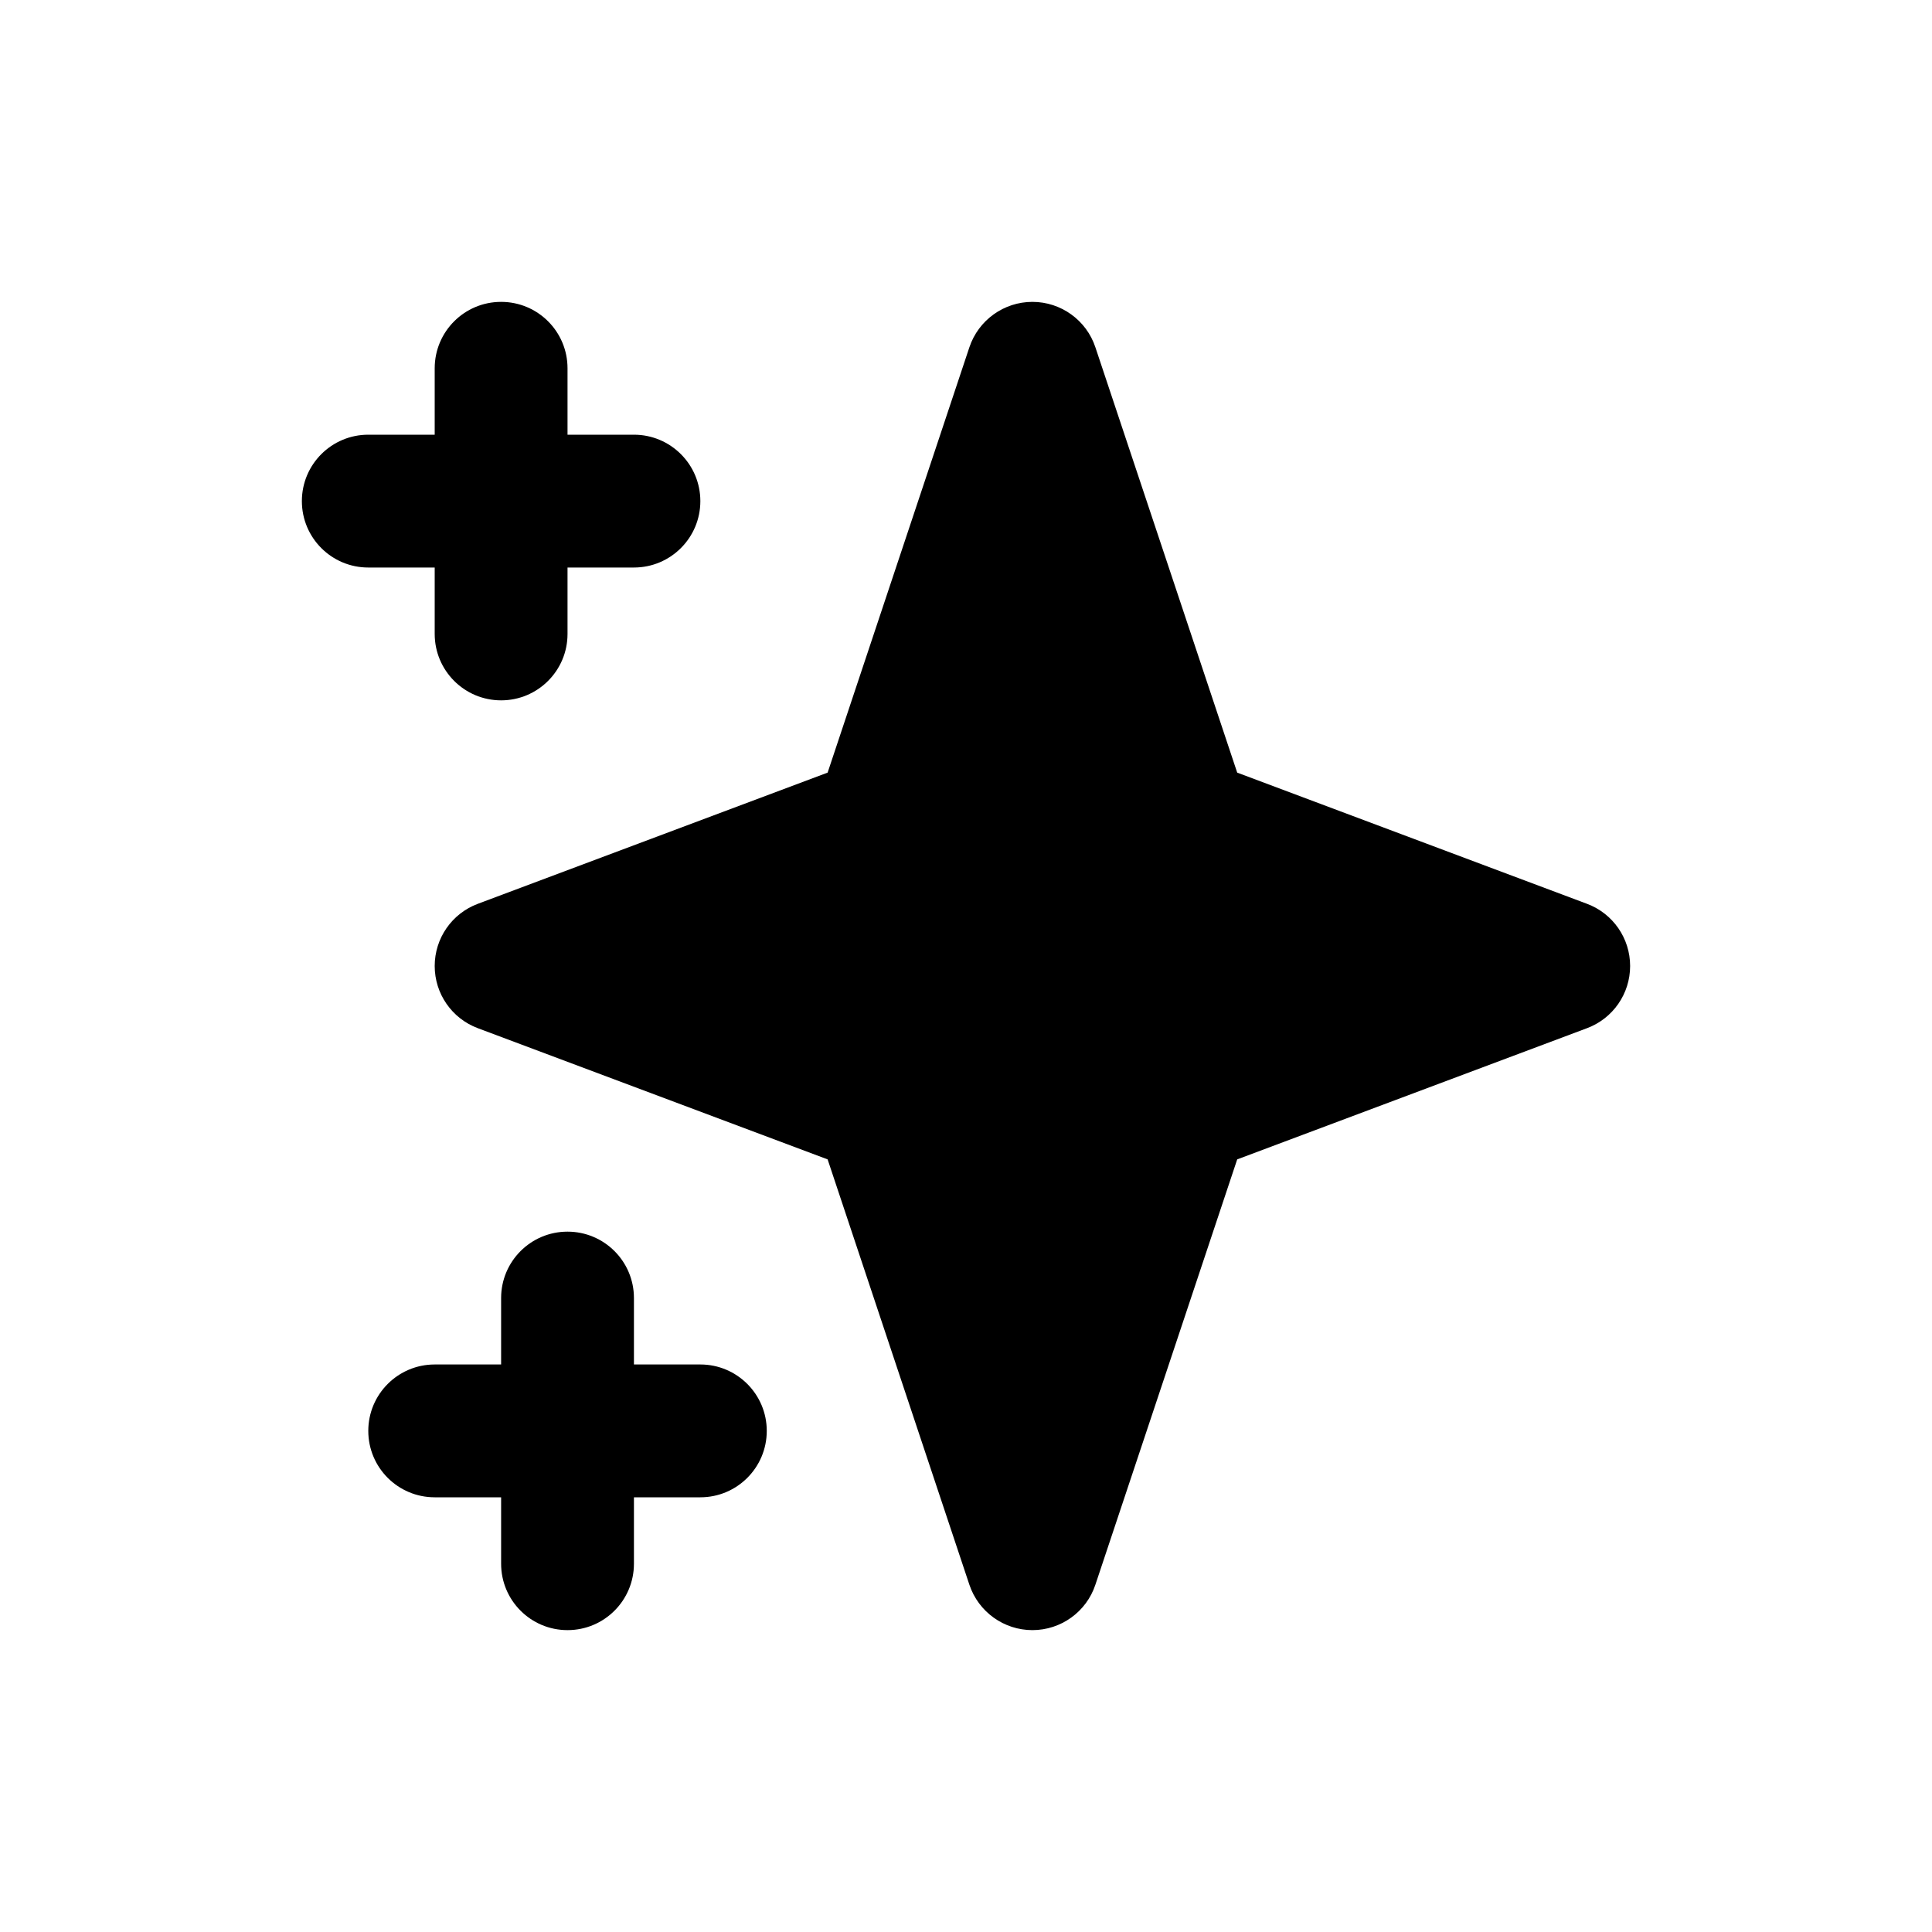
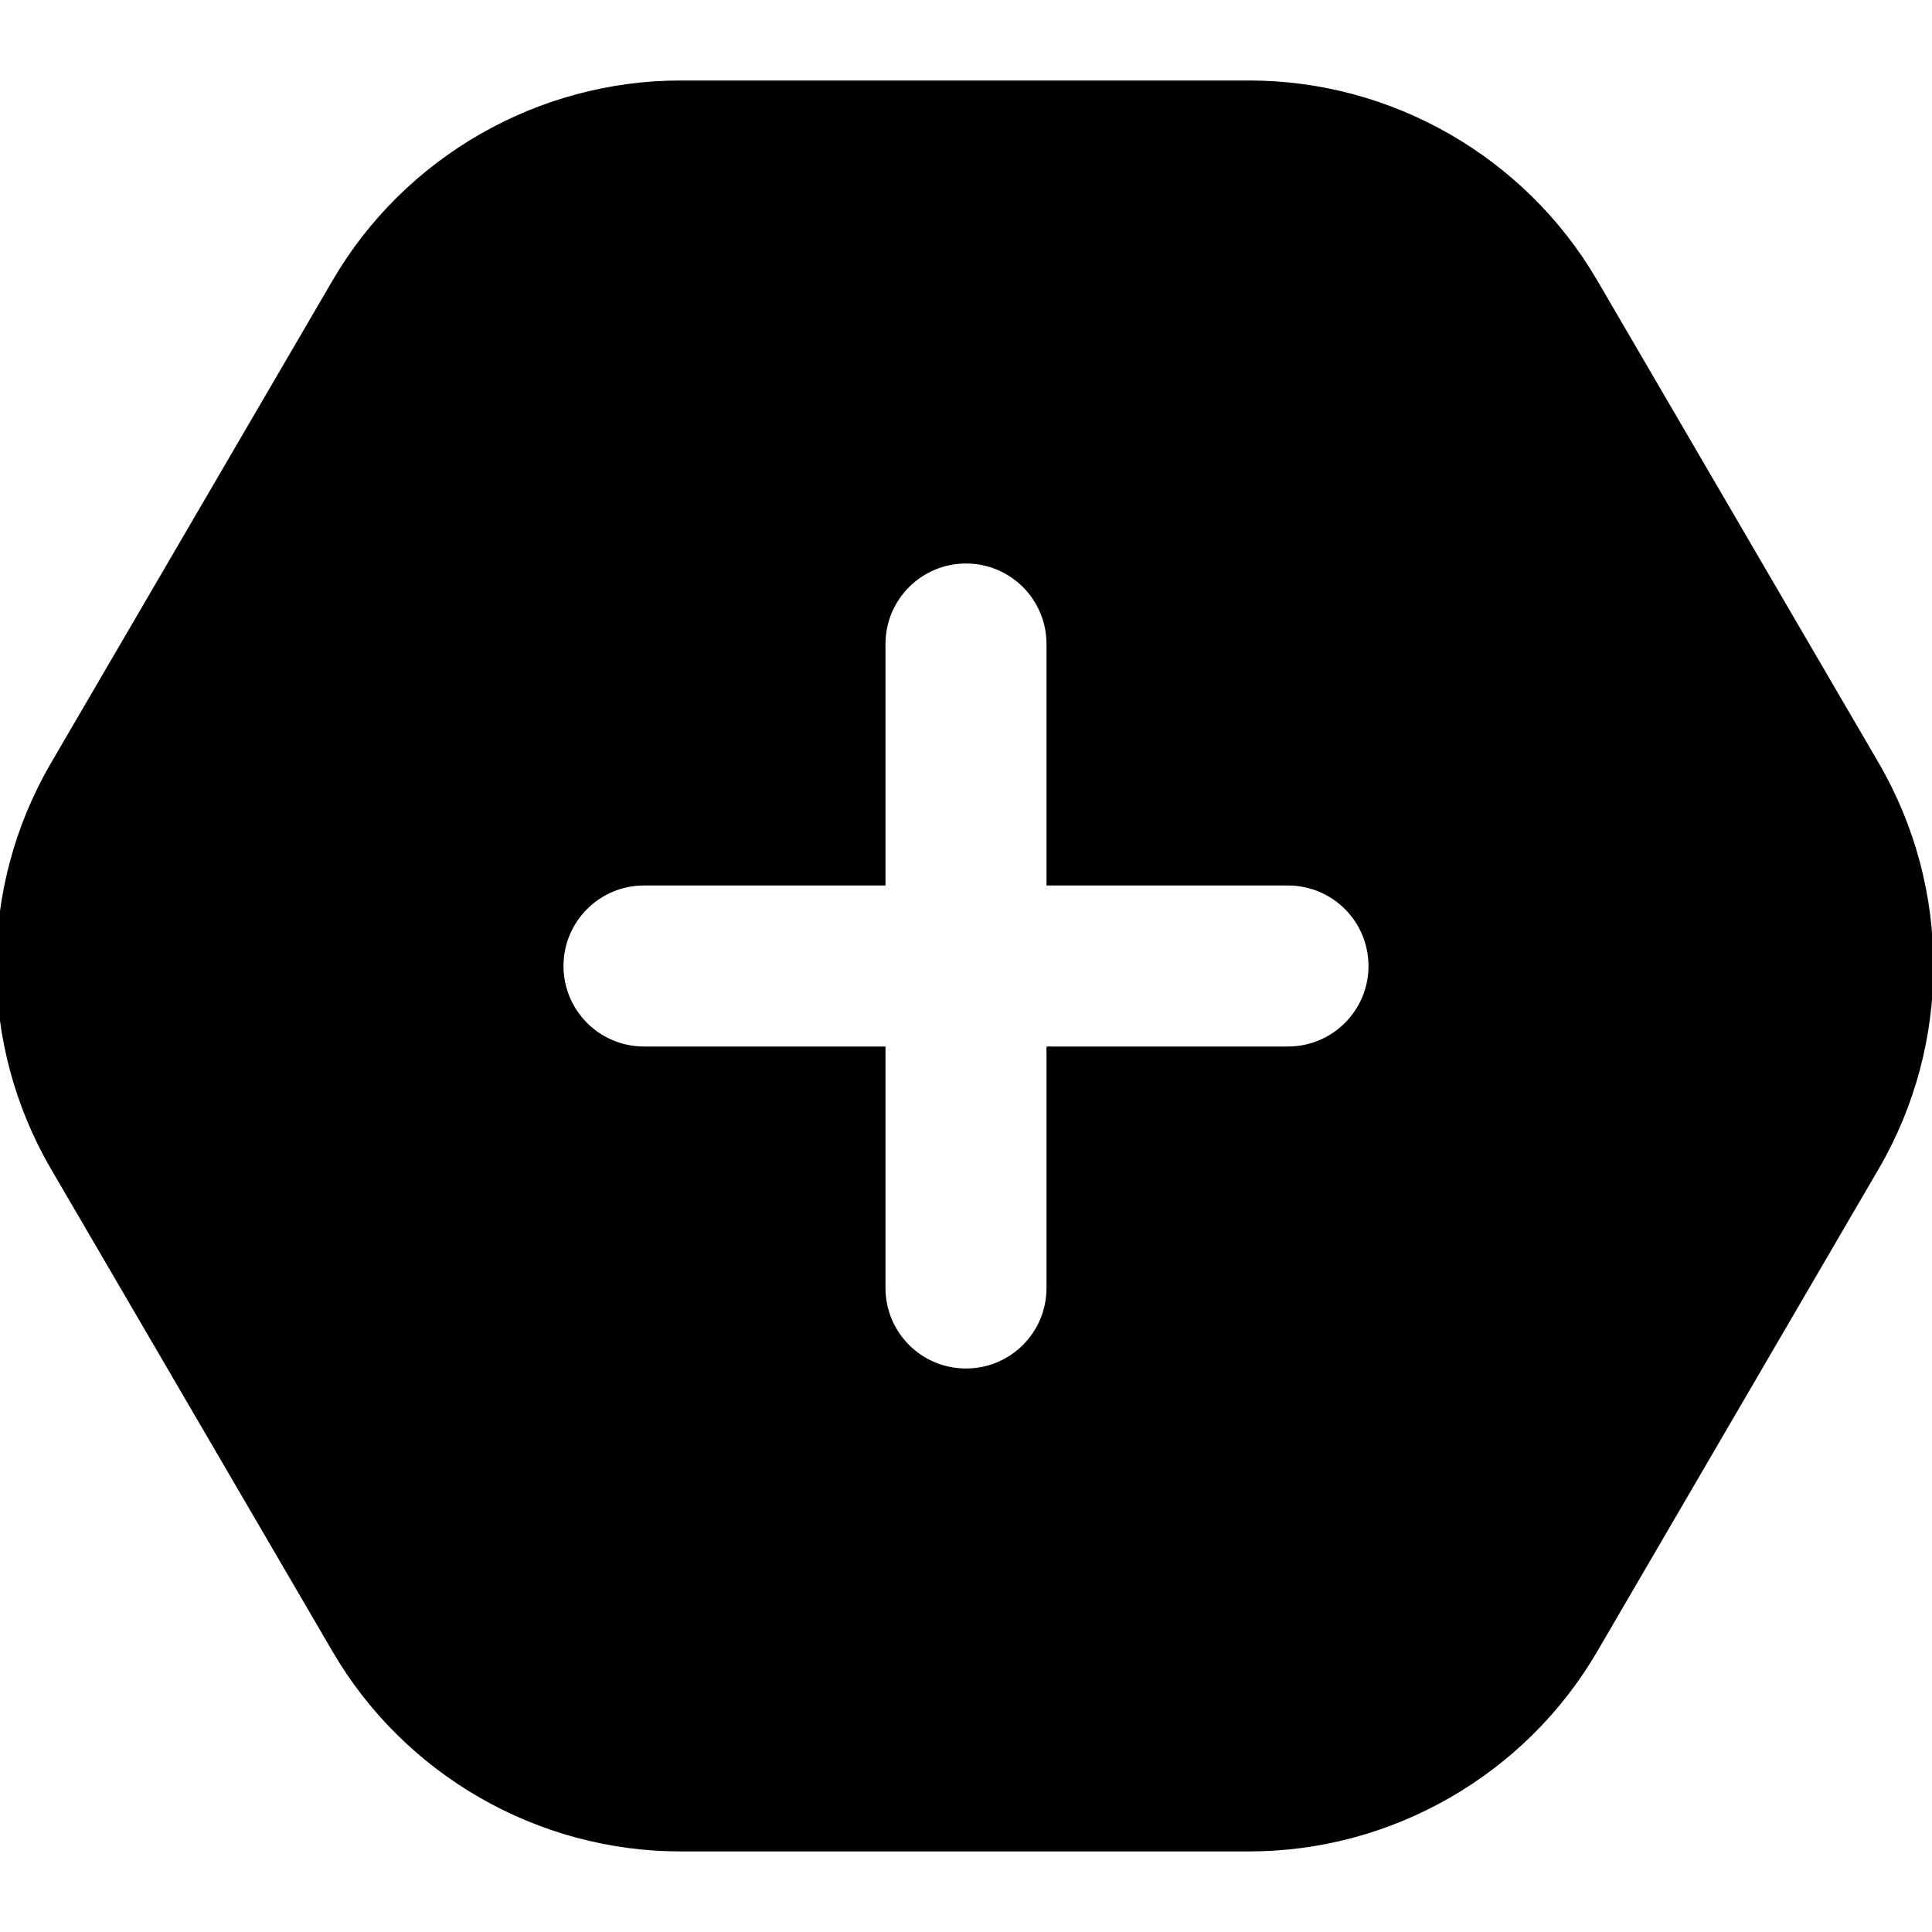
- <svg xmlns="http://www.w3.org/2000/svg" viewBox="0 0 32 32" fill="none" class="h-8 w-8">
-   <path fill-rule="evenodd" clip-rule="evenodd" d="M8.3 5C8.908 5 9.4 5.492 9.4 6.1V7.2H10.5C11.107 7.2 11.6 7.692 11.6 8.3C11.6 8.908 11.107 9.4 10.5 9.4H9.4V10.5C9.4 11.107 8.908 11.6 8.3 11.6C7.692 11.6 7.2 11.107 7.2 10.5V9.4H6.1C5.492 9.4 5 8.908 5 8.3C5 7.692 5.492 7.2 6.1 7.2H7.2V6.1C7.2 5.492 7.692 5 8.3 5ZM17.1 5C17.573 5 17.994 5.303 18.143 5.752L20.492 12.797L26.286 14.97C26.716 15.131 27 15.541 27 16C27 16.459 26.716 16.869 26.286 17.03L20.492 19.203L18.143 26.248C17.994 26.697 17.573 27 17.1 27C16.627 27 16.206 26.697 16.056 26.248L13.708 19.203L7.914 17.03C7.484 16.869 7.2 16.459 7.2 16C7.2 15.541 7.484 15.131 7.914 14.97L13.708 12.797L16.056 5.752C16.206 5.303 16.627 5 17.1 5ZM9.4 20.4C10.008 20.4 10.5 20.892 10.5 21.5V22.6H11.6C12.207 22.6 12.7 23.093 12.7 23.7C12.7 24.308 12.207 24.8 11.6 24.8H10.5V25.9C10.5 26.508 10.008 27 9.4 27C8.792 27 8.3 26.508 8.3 25.9V24.8H7.2C6.592 24.8 6.1 24.308 6.1 23.7C6.1 23.093 6.592 22.6 7.2 22.6H8.3V21.5C8.3 20.892 8.792 20.4 9.4 20.4Z" fill="currentColor" />
+ <svg xmlns="http://www.w3.org/2000/svg" id="Layer_1" data-name="Layer 1" viewBox="0 0 24 24" width="512" height="512">
+   <path d="m23.34,9.481l-3.5-6c-.893-1.53-2.548-2.481-4.319-2.481h-7.069c-1.771,0-3.427.951-4.319,2.481L.632,9.481c-.905,1.553-.905,3.483,0,5.038l3.501,6c.893,1.53,2.547,2.48,4.318,2.48h7.069c1.771,0,3.426-.95,4.319-2.48l3.5-6.001c.905-1.554.905-3.484,0-5.038Zm-7.34,3.519h-3v3c0,.553-.447,1-1,1s-1-.447-1-1v-3h-3c-.553,0-1-.448-1-1s.447-1,1-1h3v-3c0-.552.447-1,1-1s1,.448,1,1v3h3c.553,0,1,.448,1,1s-.447,1-1,1Z" />
</svg>
